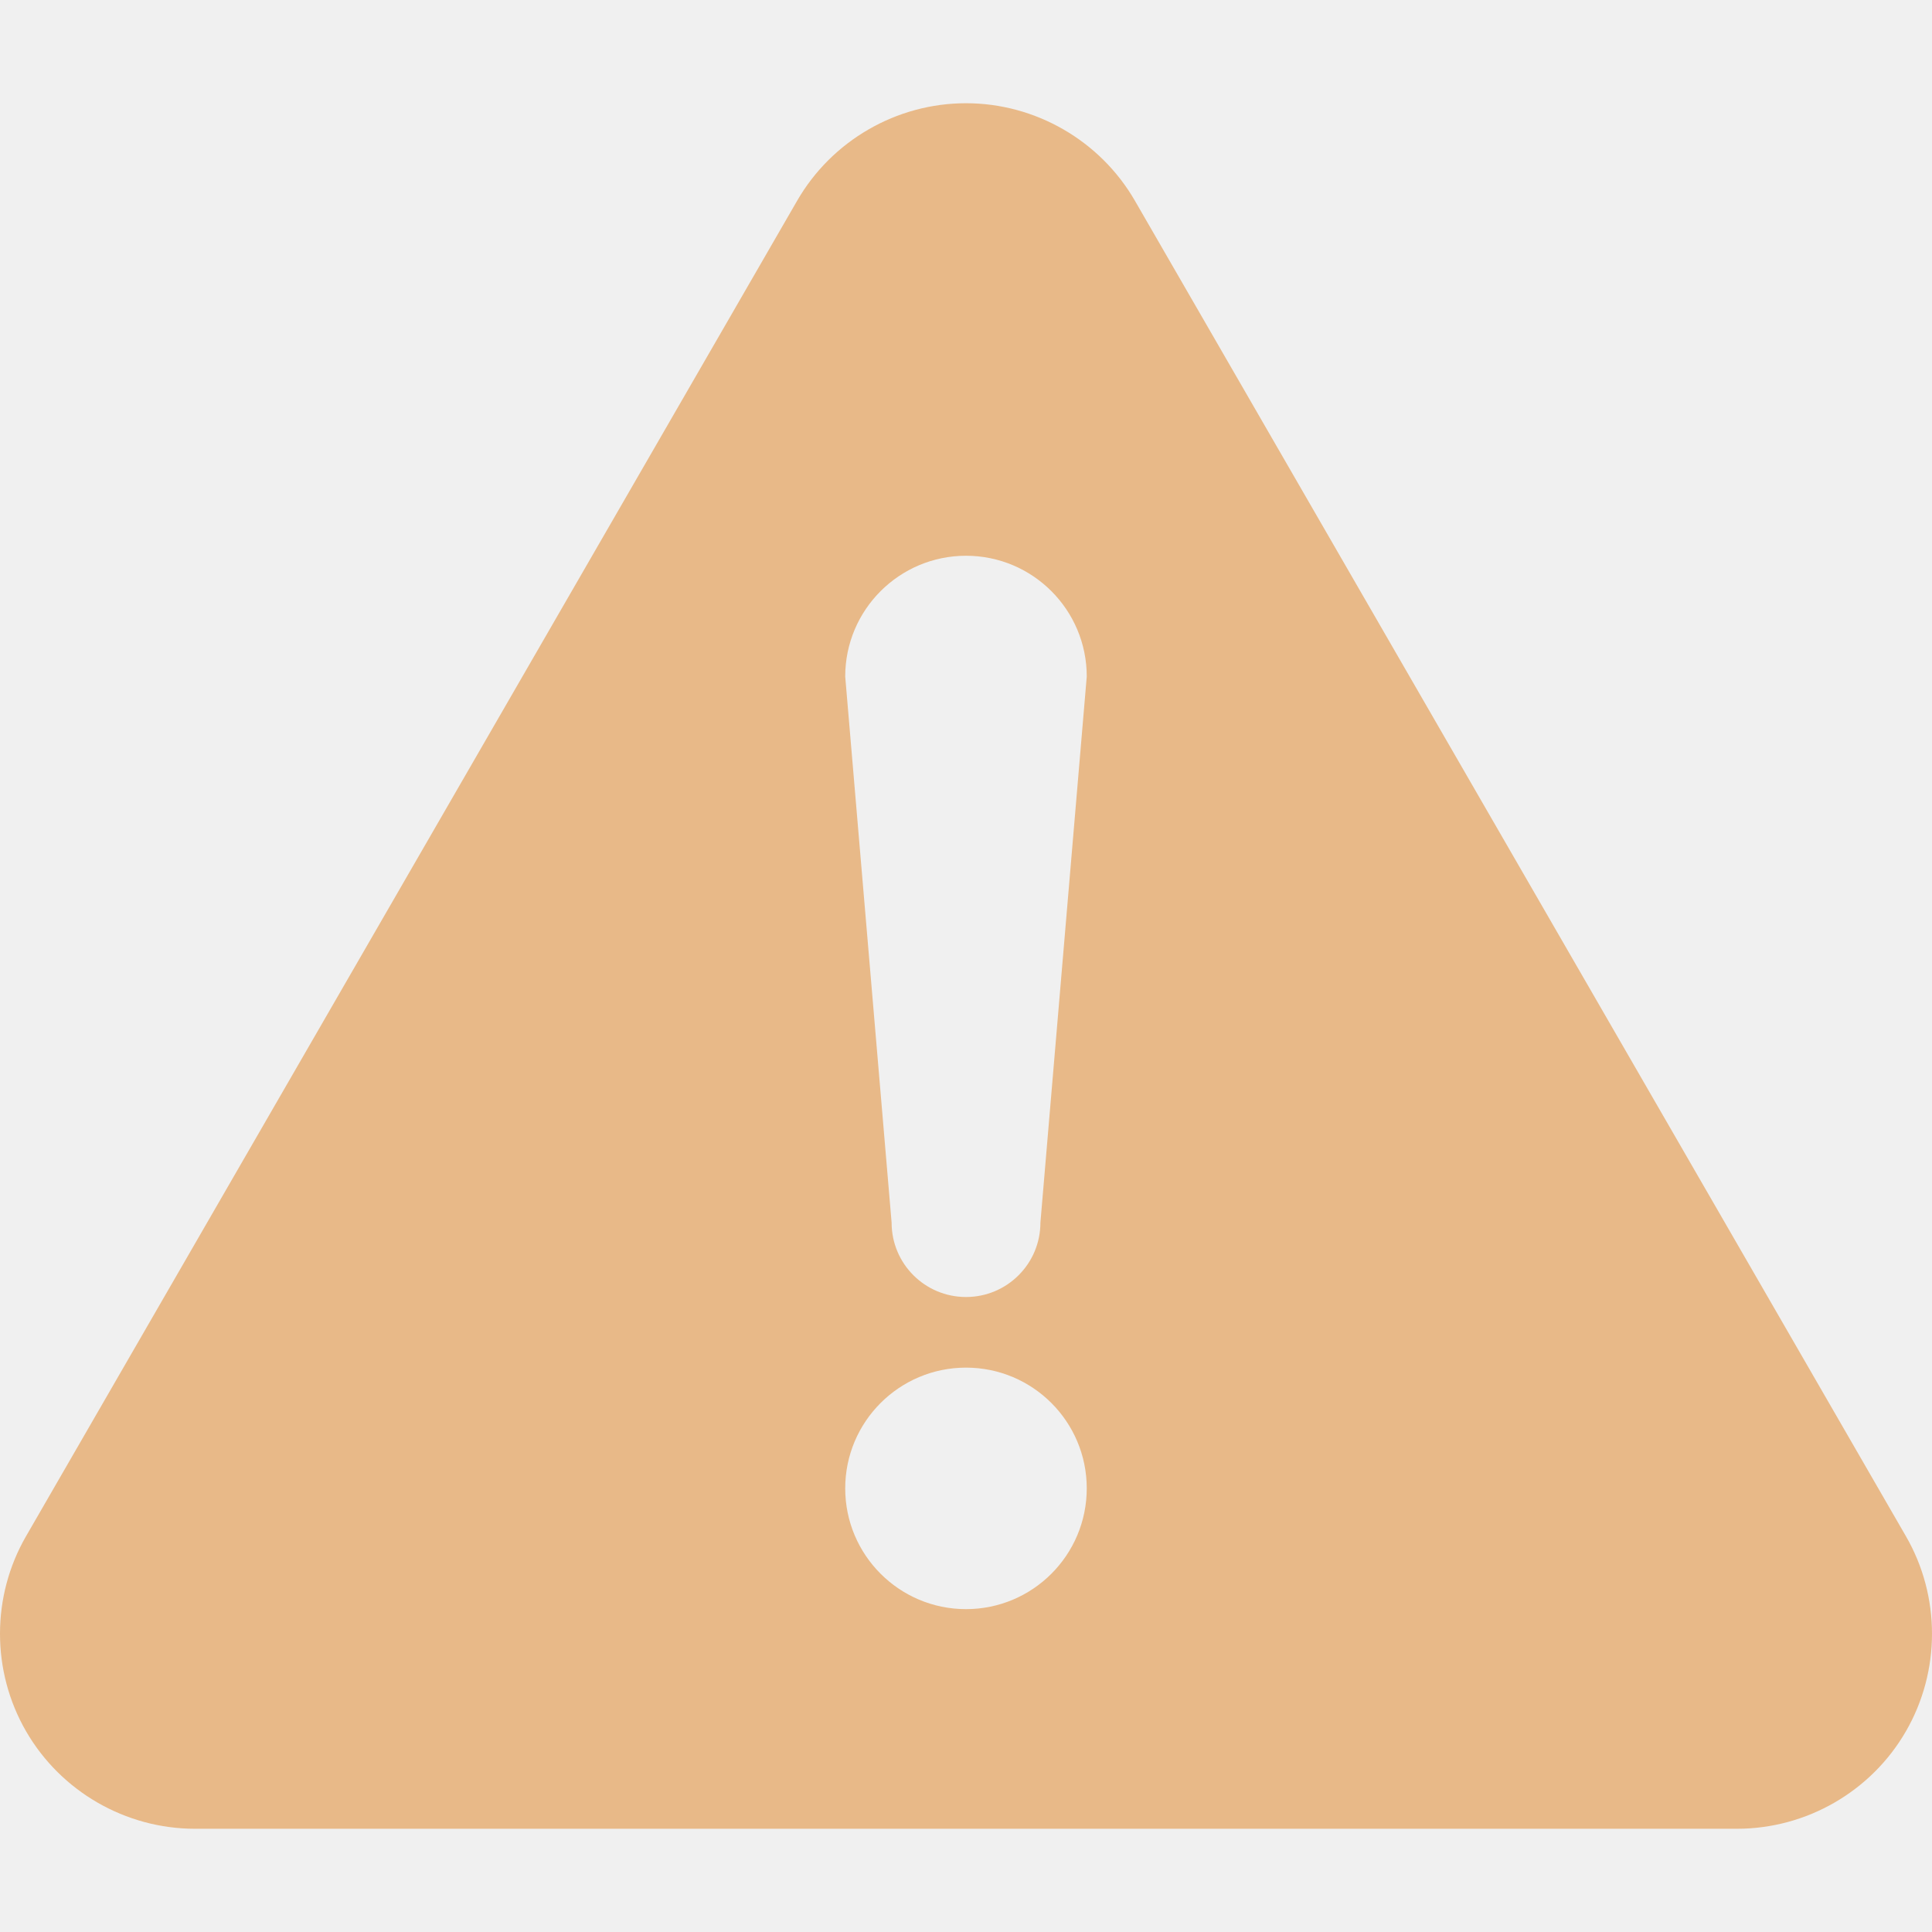
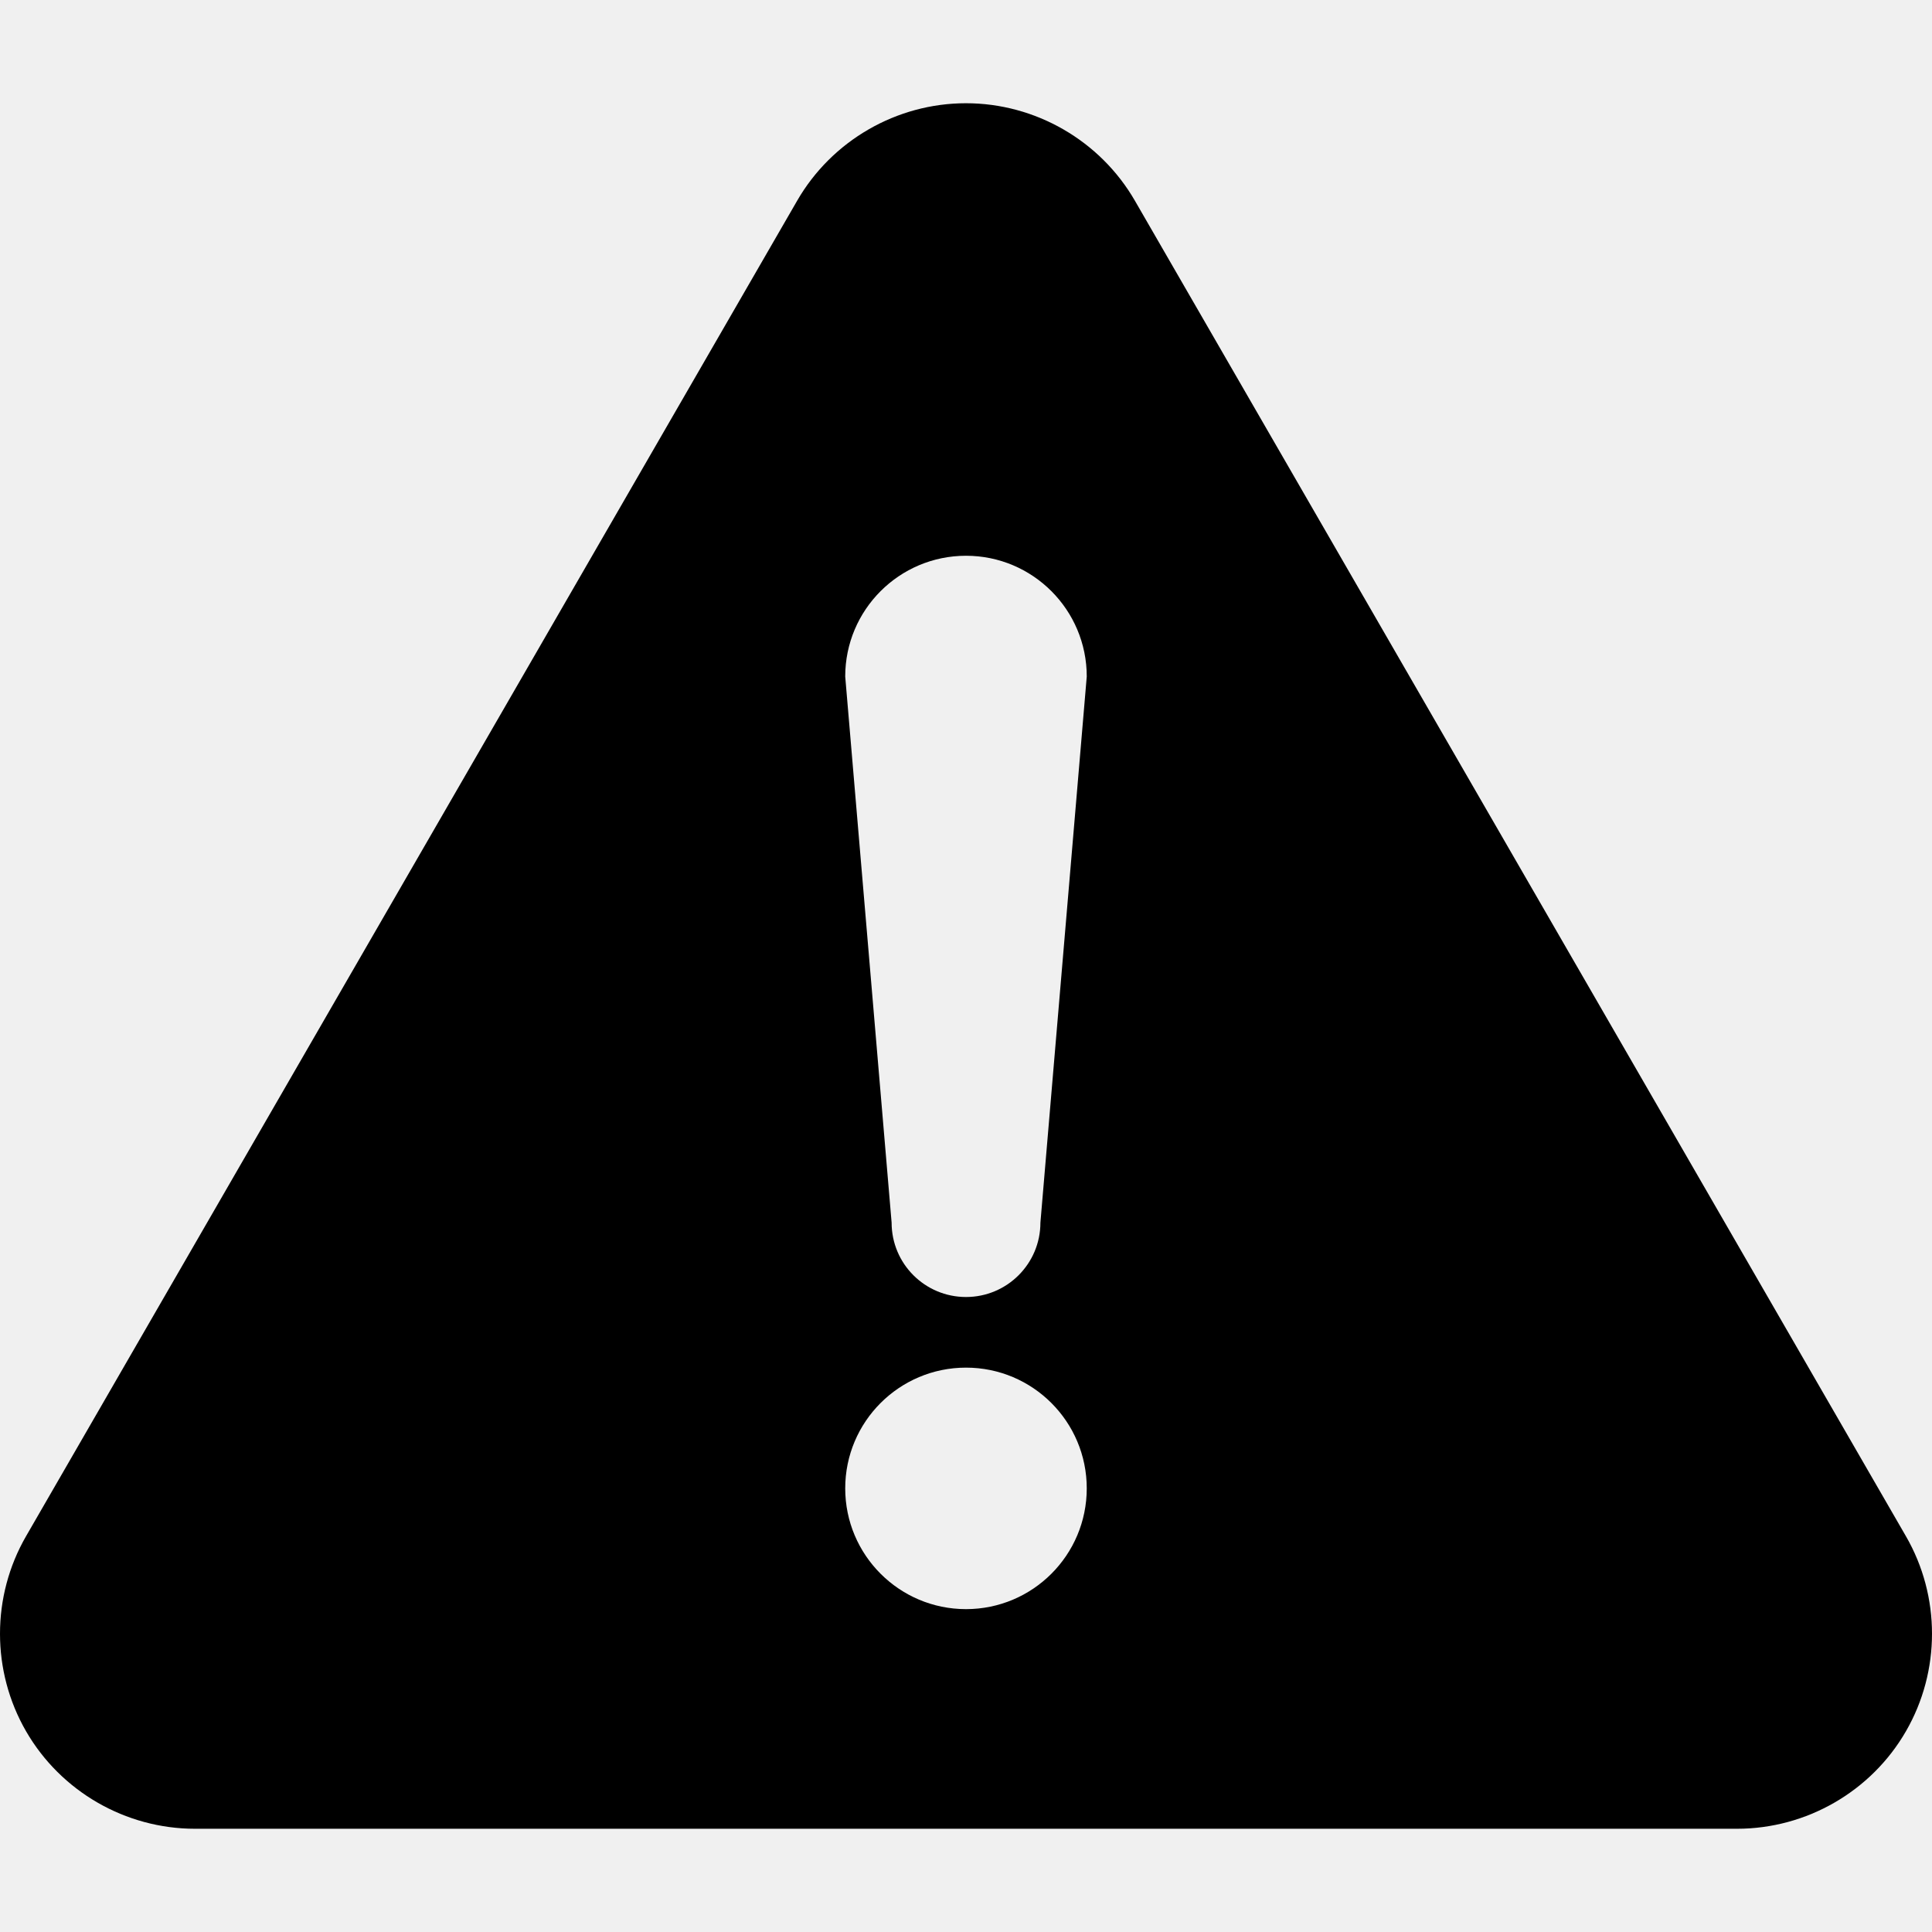
- <svg xmlns="http://www.w3.org/2000/svg" width="800" height="800" viewBox="0 0 800 800" fill="none">
-   <g clip-path="url(#clip0_337_26)">
-     <path d="M789.21 636.132L469.952 83.137C455.568 58.225 428.763 42.748 399.993 42.748C371.224 42.748 344.443 58.225 330.07 83.137L10.788 636.107C-3.596 661.02 -3.596 691.961 10.788 716.873C25.173 741.786 51.966 757.251 80.723 757.251H719.276C748.034 757.251 774.851 741.787 789.212 716.873C803.596 691.961 803.596 661.02 789.21 636.132ZM400.005 666.307C372.399 666.307 349.985 643.917 349.985 616.301C349.985 588.695 372.399 566.306 400.005 566.306C427.61 566.306 450.001 588.695 450.001 616.301C450.001 643.918 427.61 666.307 400.005 666.307ZM430.812 506.267C430.812 523.282 417.009 537.062 400.005 537.062C382.977 537.062 369.198 523.284 369.198 506.267L349.985 280.136C349.985 252.517 372.399 230.128 400.005 230.128C427.61 230.128 450.001 252.518 450.001 280.136L430.812 506.267Z" fill="#E8B988" />
+ <svg xmlns="http://www.w3.org/2000/svg" height="800px" width="800px" version="1.1" id="_x32_" viewBox="0 0 512 512" xml:space="preserve">
+   <style type="text/css">
+ 	.st0{fill:#000000;}
+ </style>
+   <g>
+     <path class="st0" d="M505.095,407.125L300.77,53.208c-9.206-15.944-26.361-25.849-44.774-25.849   c-18.412,0-35.552,9.905-44.751,25.849L6.905,407.109c-9.206,15.944-9.206,35.746,0,51.69   c9.206,15.944,26.354,25.842,44.758,25.842h408.674c18.405,0,35.568-9.897,44.759-25.842   C514.302,442.855,514.302,423.053,505.095,407.125z M256.004,426.437c-17.668,0-32.013-14.33-32.013-32.004   c0-17.668,14.345-31.997,32.013-31.997c17.667,0,31.997,14.329,31.997,31.997C288.001,412.108,273.671,426.437,256.004,426.437z    M275.72,324.011c0,10.89-8.834,19.709-19.716,19.709c-10.898,0-19.717-8.818-19.717-19.709l-12.296-144.724   c0-17.676,14.345-32.005,32.013-32.005c17.667,0,31.997,14.33,31.997,32.005L275.72,324.011z" />
  </g>
-   <defs>
-     <clipPath id="clip0_337_26">
-       <rect width="800" height="800" fill="white" />
-     </clipPath>
-   </defs>
</svg>
